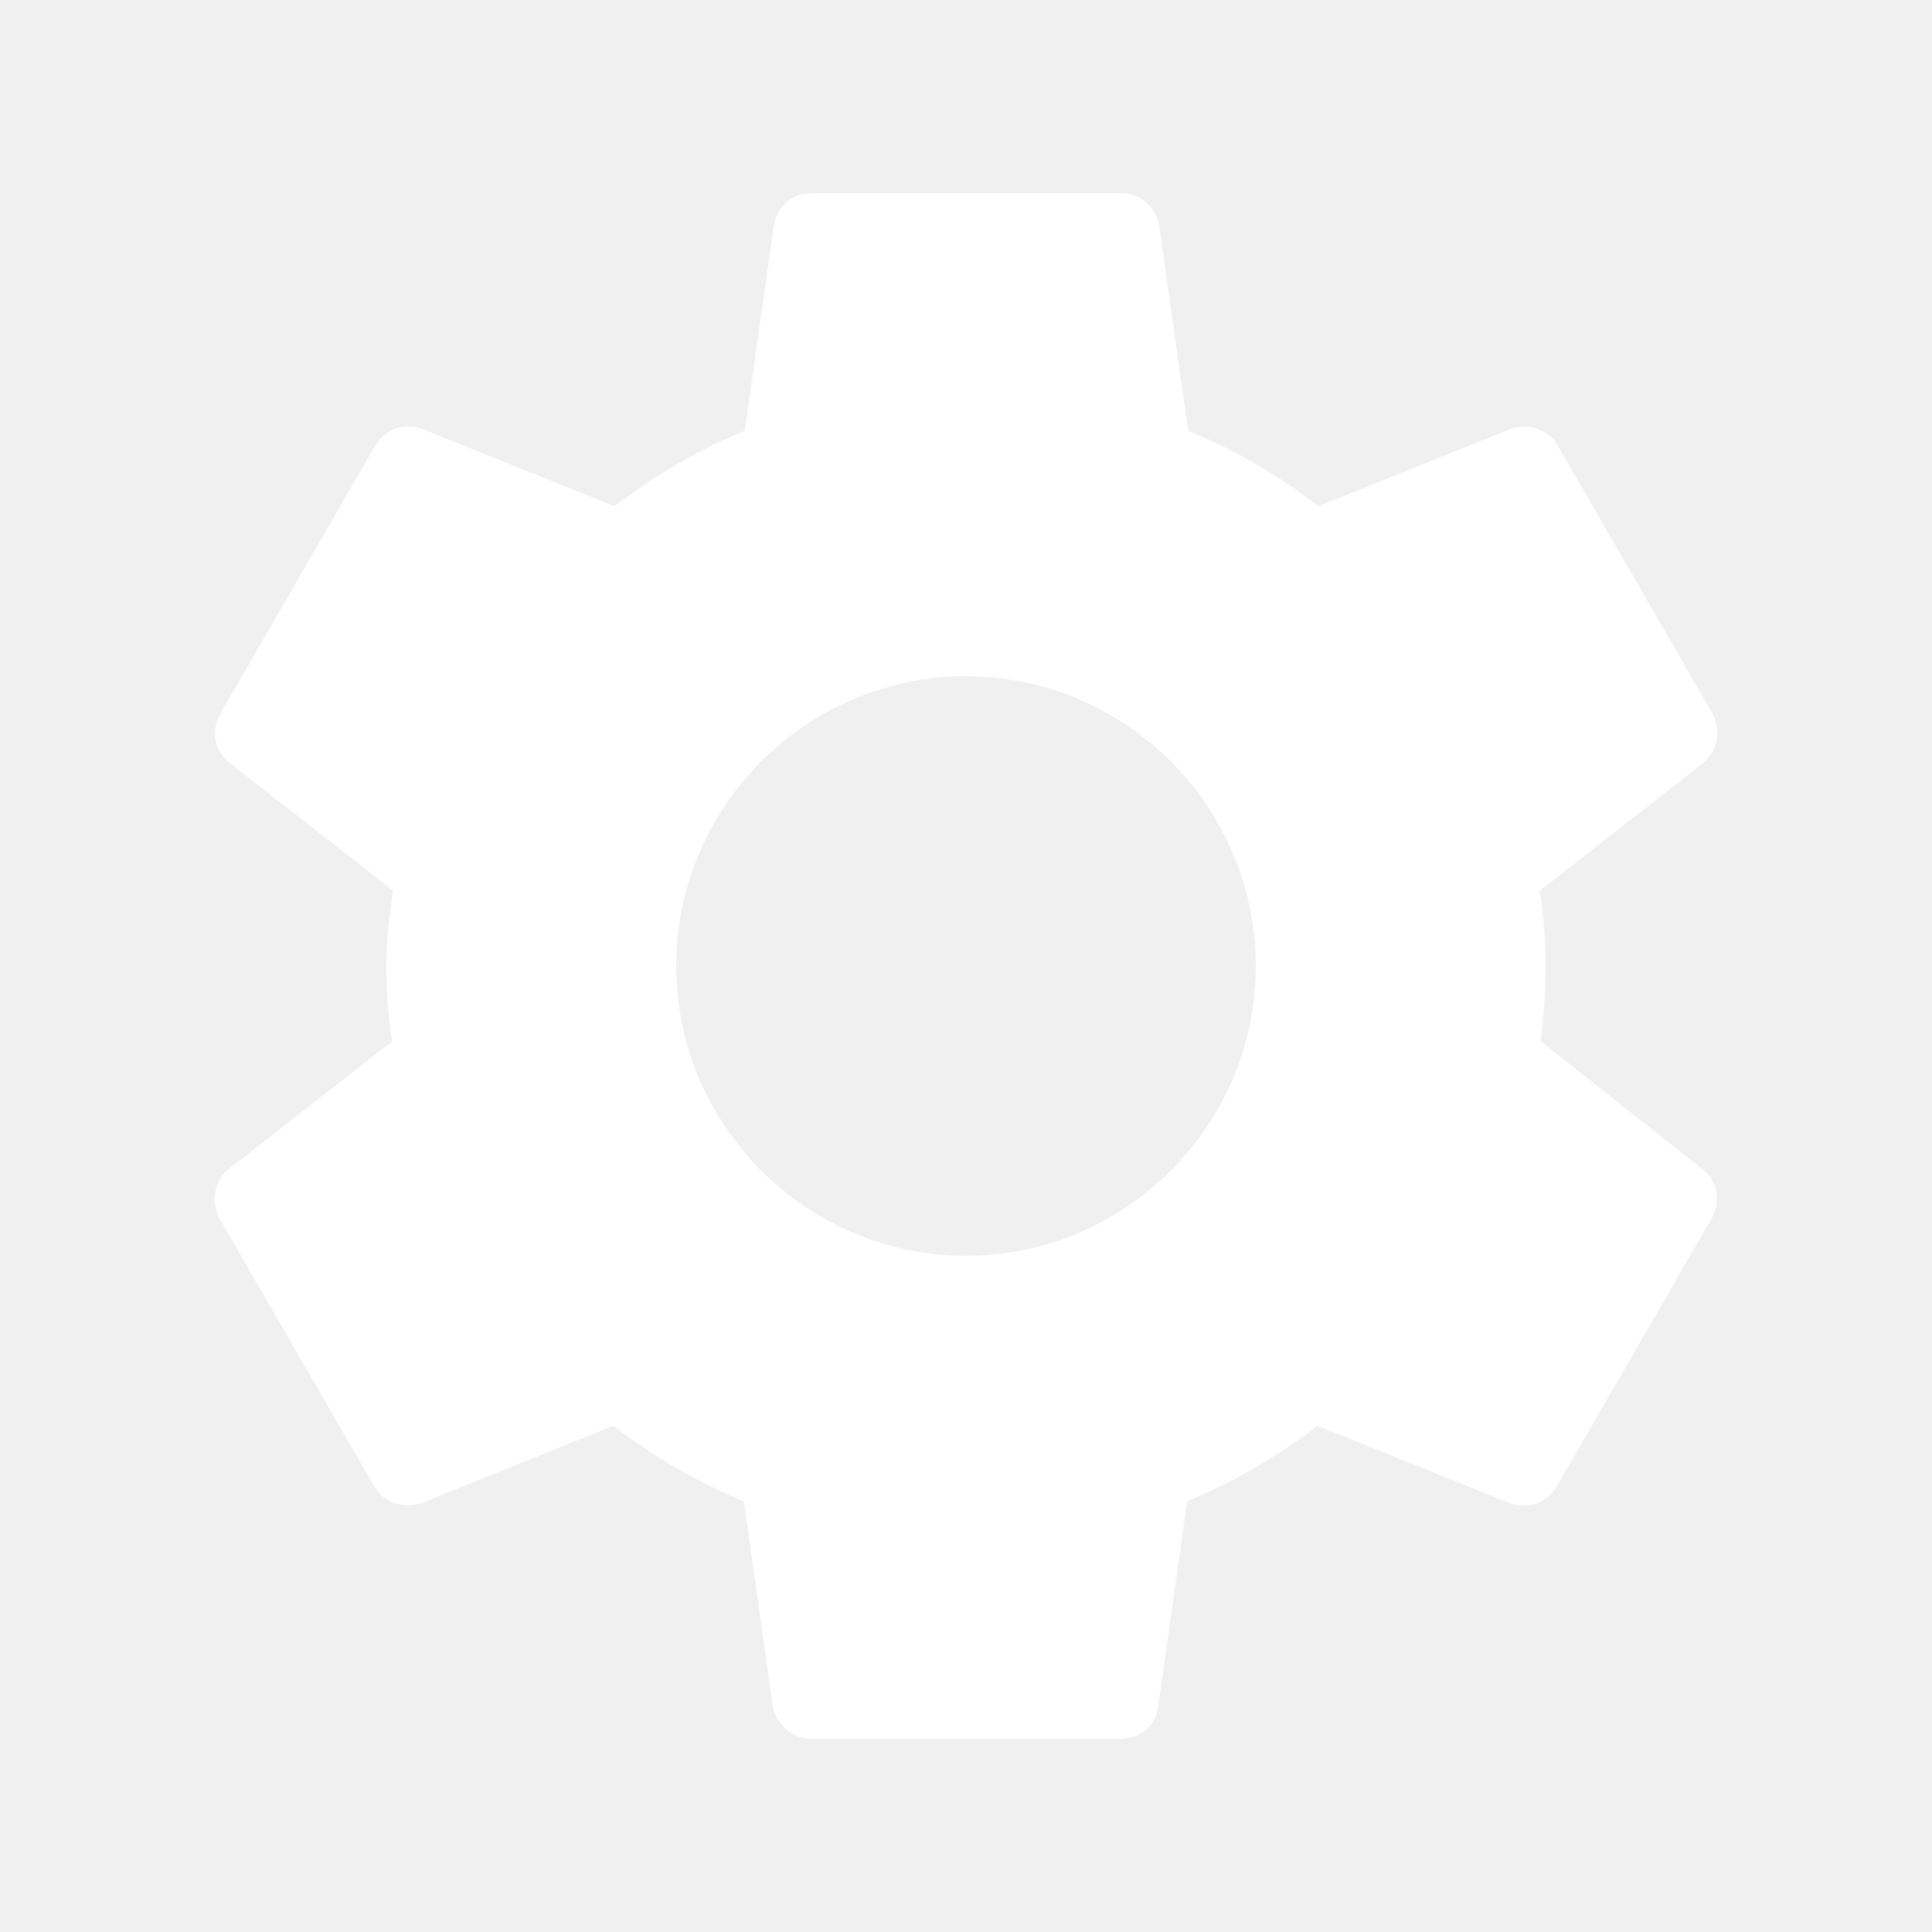
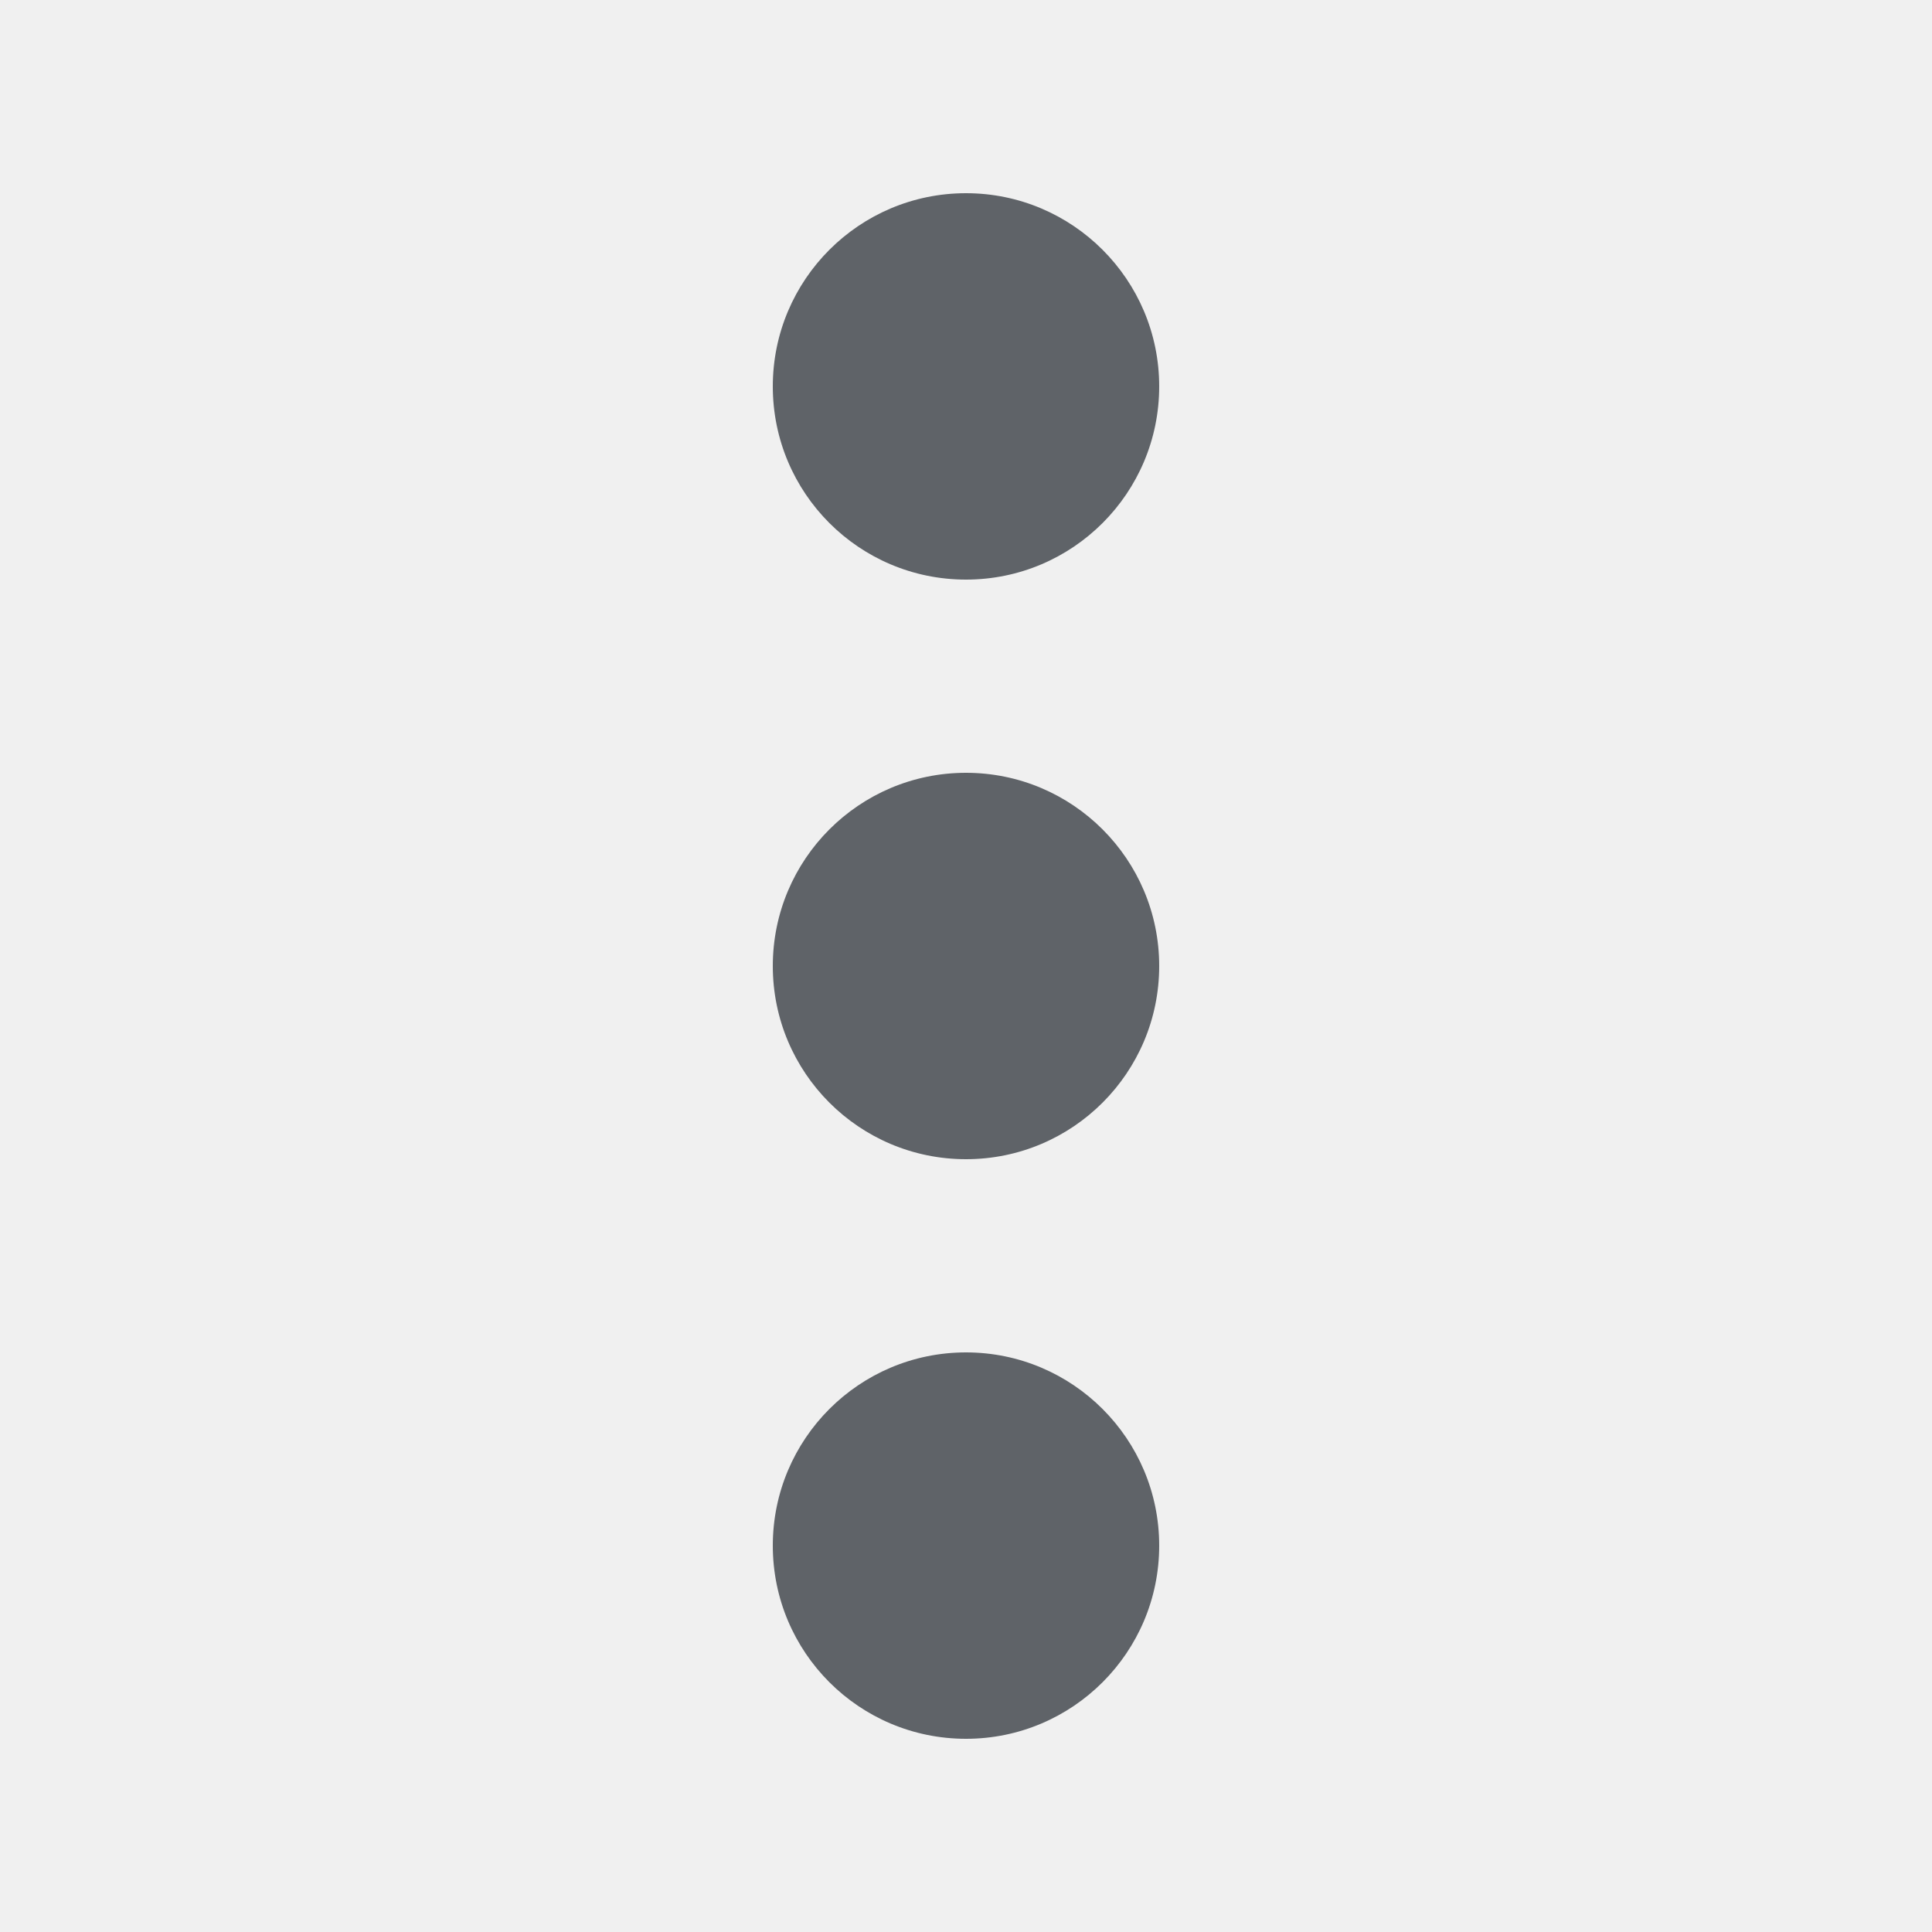
- <svg xmlns="http://www.w3.org/2000/svg" width="20" height="20" viewBox="0 0 20 20">
-   <path fill="none" d="M0 0h20v20H0V0z" />
-   <path fill="#fff" d="M15.95 10.78c.03-.25.05-.51.05-.78s-.02-.53-.06-.78l1.69-1.32c.15-.12.19-.34.1-.51l-1.6-2.77c-.1-.18-.31-.24-.49-.18l-1.99.8c-.42-.32-.86-.58-1.35-.78L12 2.34c-.03-.2-.2-.34-.4-.34H8.4c-.2 0-.36.14-.39.34l-.3 2.12c-.49.2-.94.47-1.35.78l-1.99-.8c-.18-.07-.39 0-.49.18l-1.6 2.77c-.1.18-.06.39.1.51l1.69 1.32c-.04.25-.07.52-.07.78s.02.53.06.78L2.37 12.1c-.15.12-.19.34-.1.51l1.6 2.77c.1.18.31.24.49.18l1.99-.8c.42.32.86.58 1.35.78l.3 2.12c.04.2.2.34.4.34h3.2c.2 0 .37-.14.39-.34l.3-2.12c.49-.2.94-.47 1.35-.78l1.99.8c.18.07.39 0 .49-.18l1.6-2.77c.1-.18.06-.39-.1-.51l-1.67-1.32zM10 13c-1.65 0-3-1.35-3-3s1.35-3 3-3 3 1.35 3 3-1.35 3-3 3z" />
+ <svg xmlns="http://www.w3.org/2000/svg" height="20" viewBox="0 0 20 20" width="20">
+   <path d="m14 10c0-1.104.896-2 2-2 1.105 0 2 .896 2 2 0 1.105-.895 2-2 2-1.104 0-2-.895-2-2zm-2 0c0 1.105-.895 2-2 2-1.104 0-2-.895-2-2 0-1.104.896-2 2-2 1.105 0 2 .896 2 2zm-6 0c0 1.105-.895 2-2 2-1.104 0-2-.895-2-2 0-1.104.896-2 2-2 1.105 0 2 .896 2 2z" fill="#5f6368" fill-rule="evenodd" transform="matrix(0 1 -1 0 20 0)" />
</svg>
